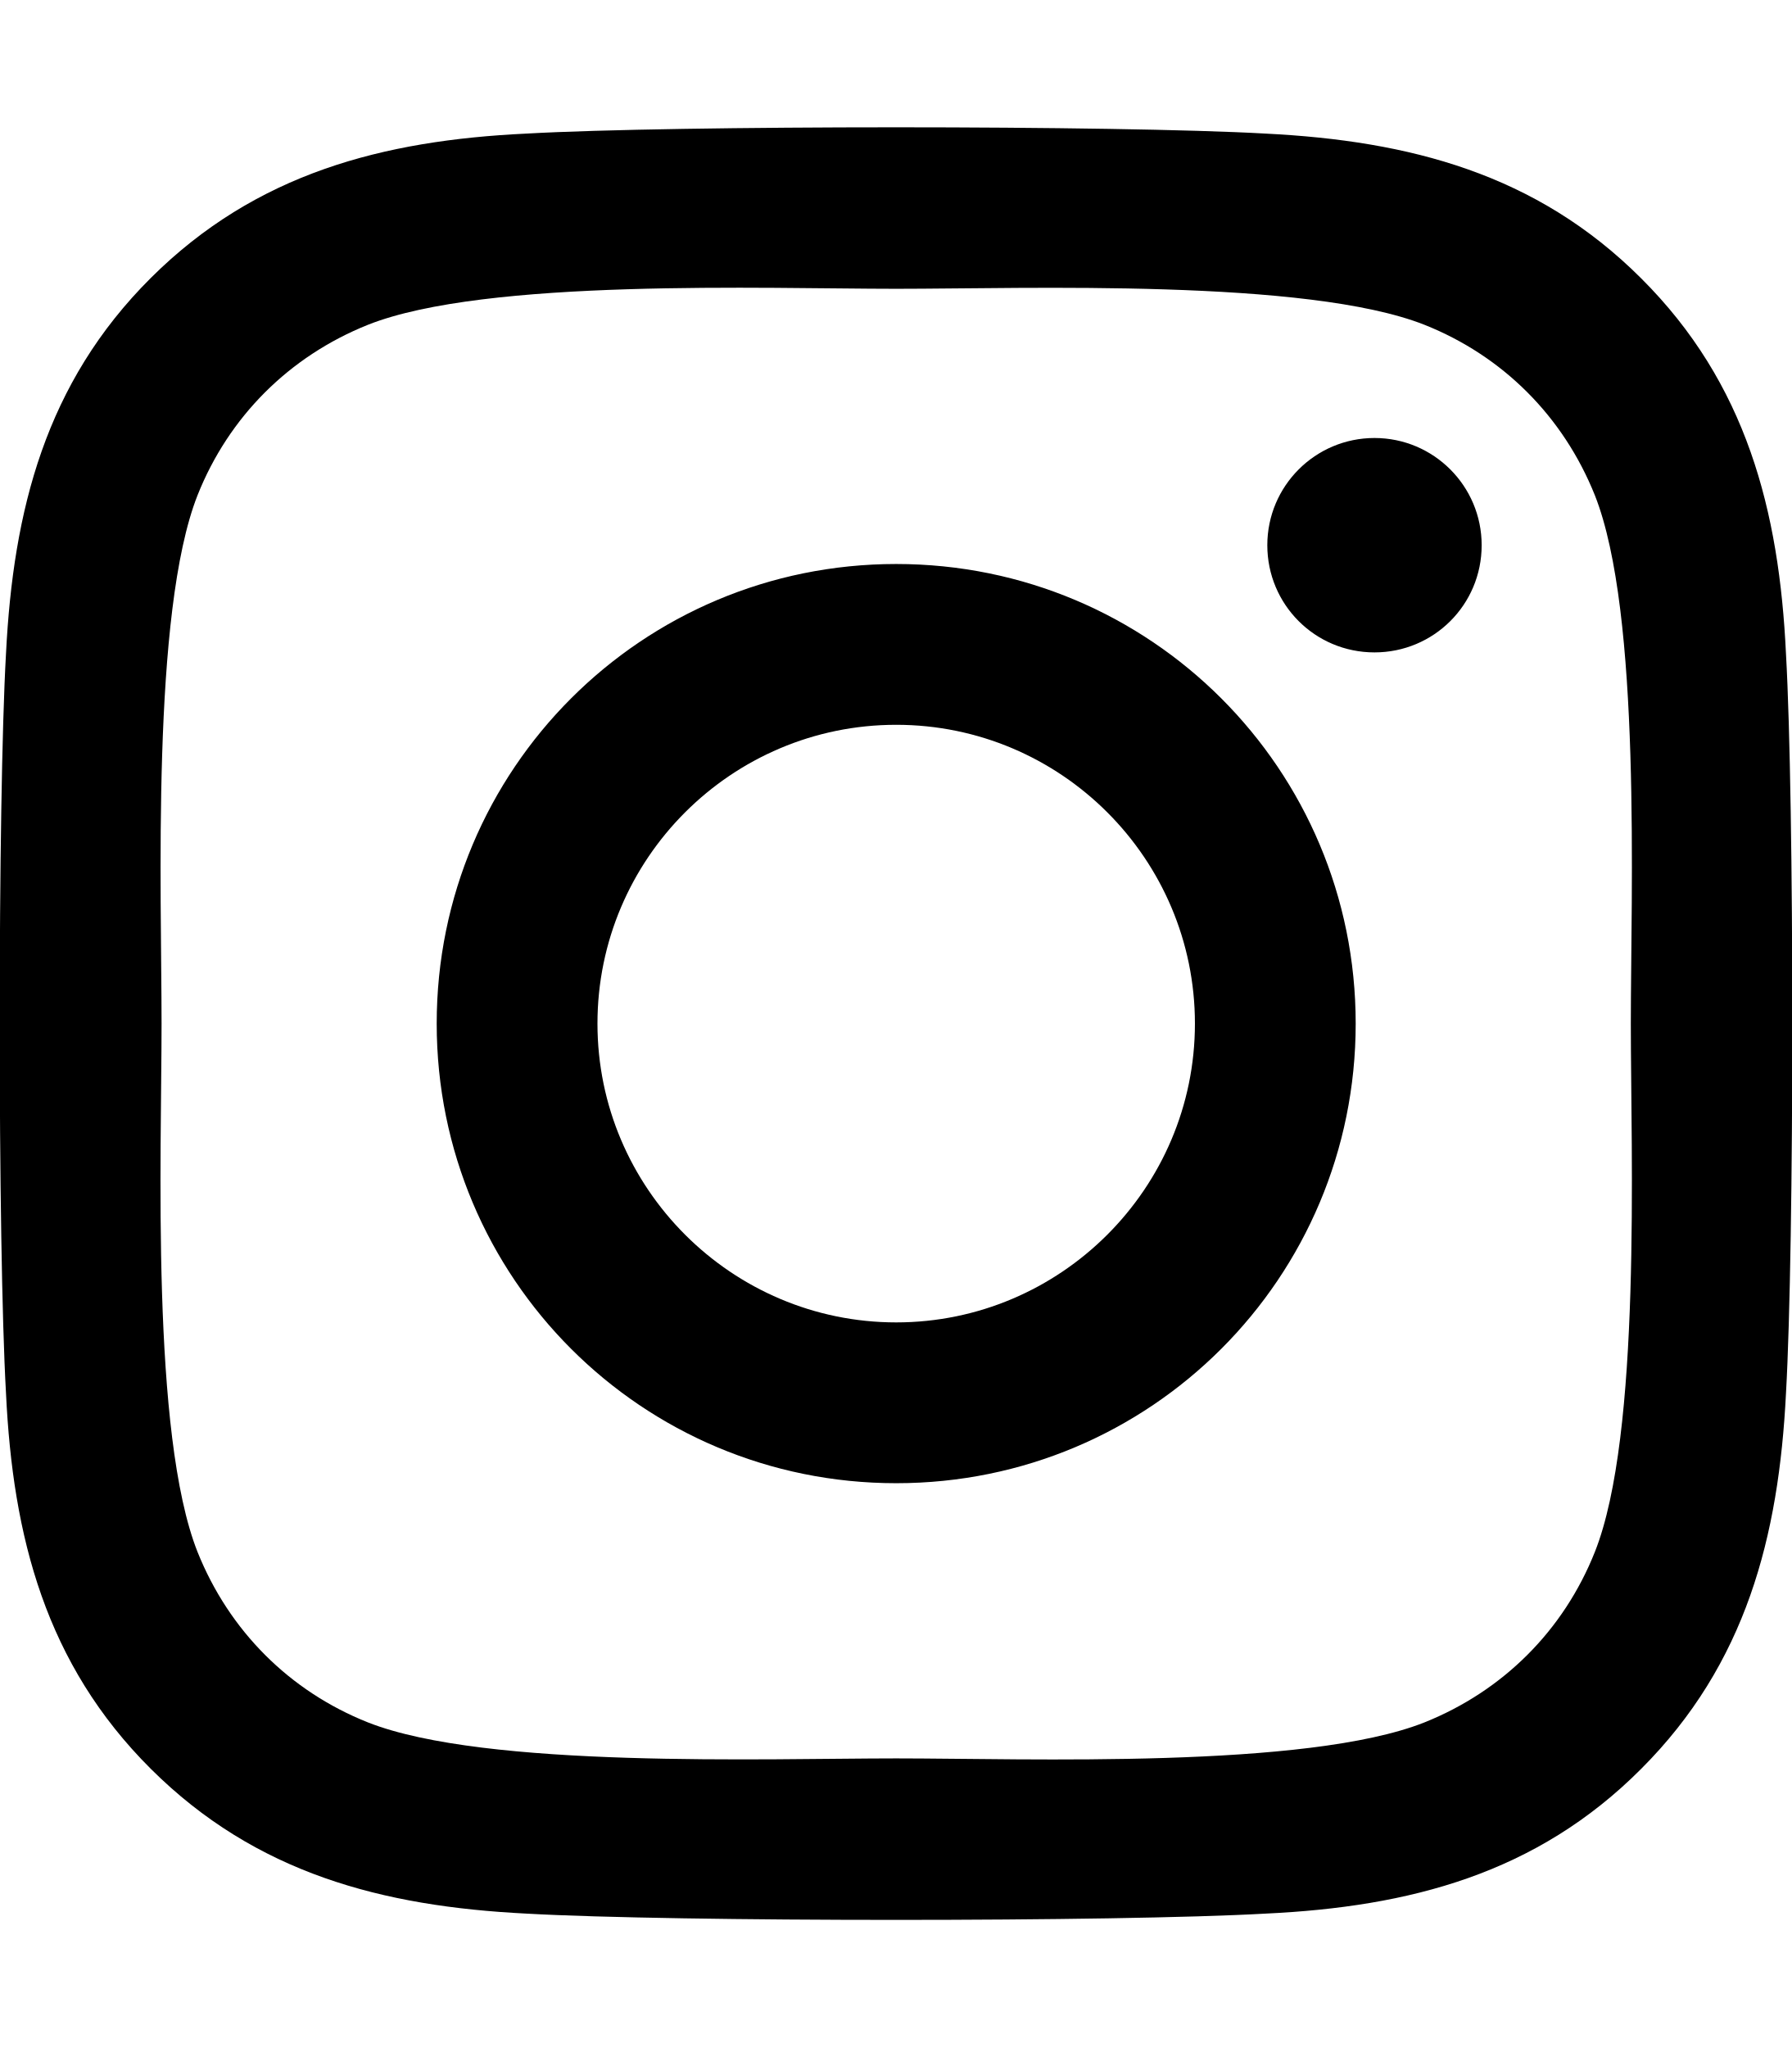
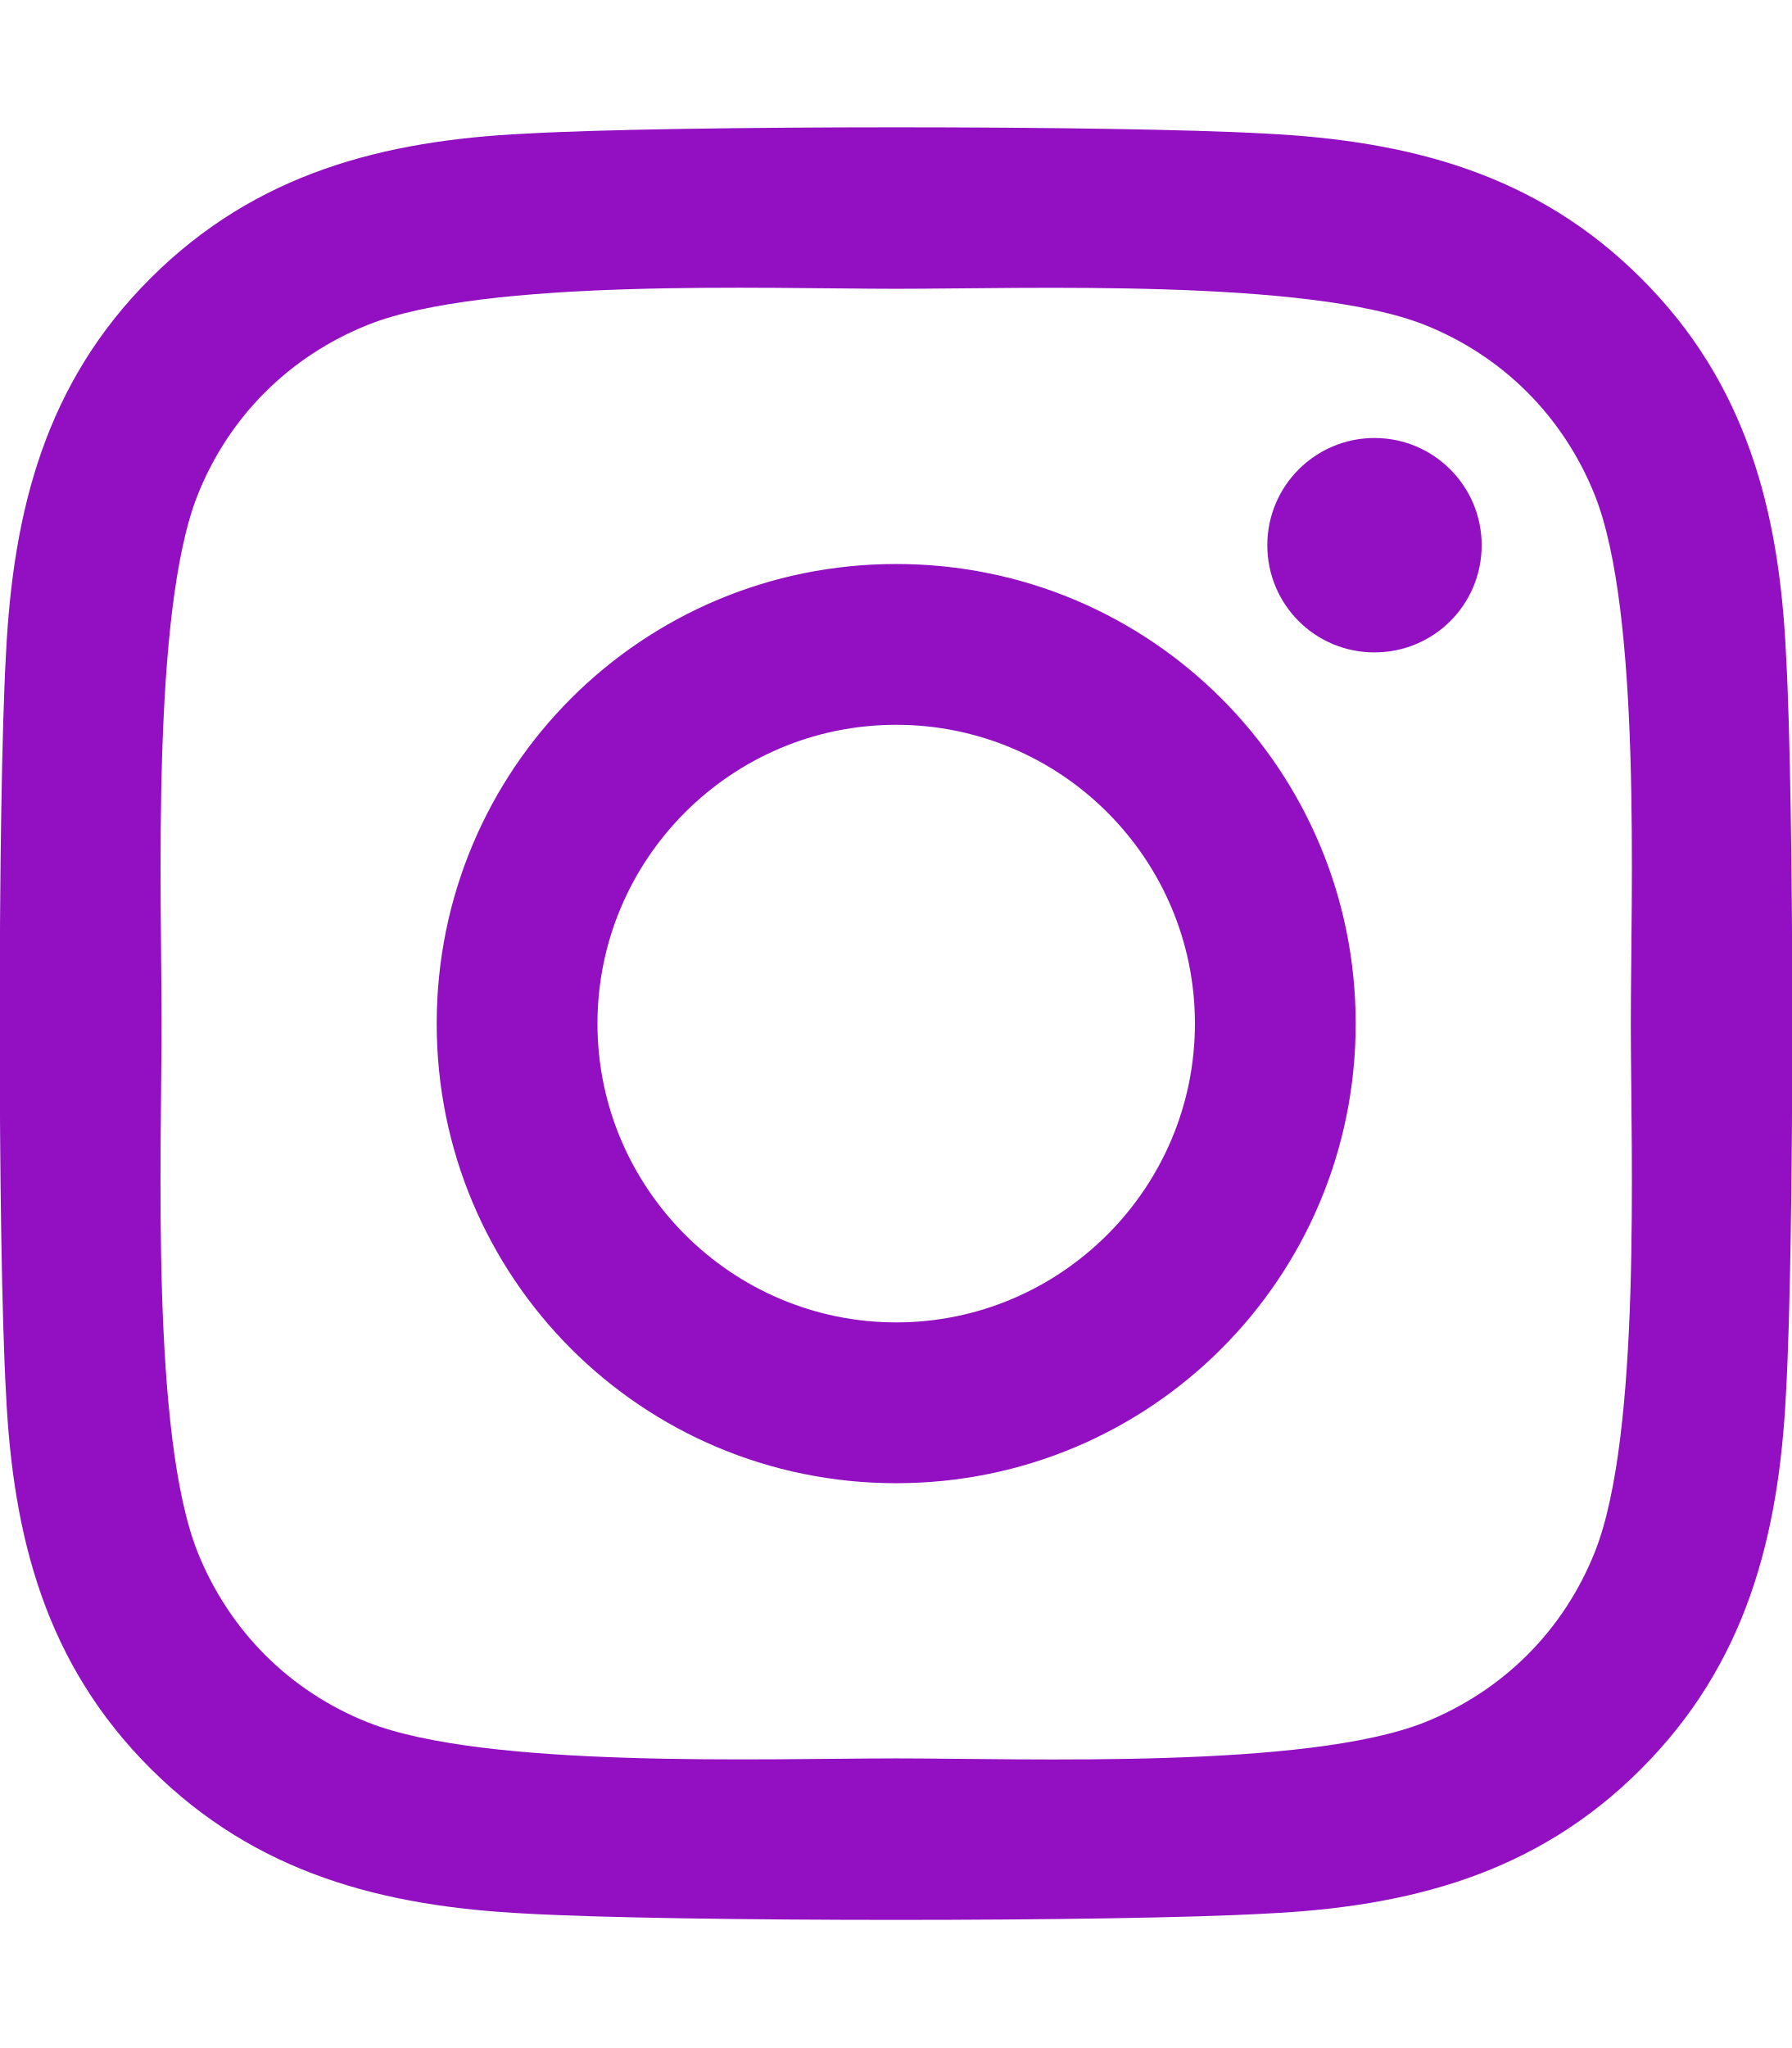
- <svg xmlns="http://www.w3.org/2000/svg" viewBox="0 0 448 512">
-   <path d="M224.1 141c-63.6 0-114.9 51.3-114.9 114.9s51.3 114.9 114.9 114.9S339 319.5 339 255.9 287.7 141 224.1 141zm0 189.6c-41.1 0-74.7-33.5-74.7-74.7s33.5-74.7 74.7-74.7 74.7 33.5 74.7 74.7-33.6 74.7-74.7 74.7zm146.4-194.3c0 14.9-12 26.8-26.8 26.8-14.9 0-26.8-12-26.8-26.8s12-26.8 26.8-26.8 26.8 12 26.8 26.8zm76.1 27.2c-1.7-35.9-9.9-67.7-36.2-93.9-26.2-26.2-58-34.4-93.9-36.2-37-2.1-147.9-2.1-184.9 0-35.8 1.7-67.6 9.9-93.9 36.1s-34.4 58-36.2 93.9c-2.1 37-2.1 147.9 0 184.9 1.7 35.9 9.9 67.7 36.2 93.9s58 34.4 93.9 36.2c37 2.1 147.9 2.1 184.9 0 35.9-1.7 67.7-9.9 93.9-36.2 26.2-26.2 34.4-58 36.2-93.9 2.1-37 2.1-147.8 0-184.8zM398.8 388c-7.8 19.6-22.9 34.7-42.6 42.6-29.5 11.7-99.5 9-132.1 9s-102.7 2.6-132.1-9c-19.6-7.8-34.7-22.9-42.6-42.6-11.7-29.5-9-99.5-9-132.1s-2.6-102.7 9-132.1c7.8-19.6 22.9-34.7 42.6-42.6 29.5-11.7 99.5-9 132.1-9s102.7-2.6 132.1 9c19.6 7.8 34.7 22.9 42.6 42.6 11.7 29.5 9 99.5 9 132.1s2.7 102.7-9 132.1z" />
+ <svg xmlns="http://www.w3.org/2000/svg" height="24" width="21" viewBox="0 0 448 512">
+   <path fill="#9210c1" d="M224.1 141c-63.6 0-114.9 51.3-114.9 114.9s51.3 114.9 114.9 114.9S339 319.5 339 255.9 287.7 141 224.1 141zm0 189.6c-41.1 0-74.7-33.5-74.7-74.7s33.5-74.7 74.7-74.7 74.7 33.5 74.7 74.7-33.6 74.7-74.7 74.7zm146.4-194.3c0 14.9-12 26.8-26.8 26.8-14.9 0-26.8-12-26.8-26.8s12-26.8 26.8-26.8 26.8 12 26.8 26.8zm76.1 27.2c-1.7-35.9-9.9-67.7-36.2-93.9-26.2-26.2-58-34.4-93.9-36.2-37-2.1-147.9-2.1-184.9 0-35.8 1.7-67.6 9.9-93.9 36.1s-34.4 58-36.2 93.9c-2.1 37-2.1 147.9 0 184.9 1.7 35.9 9.9 67.7 36.2 93.9s58 34.4 93.9 36.2c37 2.1 147.9 2.1 184.9 0 35.9-1.7 67.7-9.9 93.9-36.2 26.2-26.2 34.4-58 36.2-93.9 2.1-37 2.1-147.8 0-184.8zM398.8 388c-7.8 19.6-22.9 34.7-42.6 42.6-29.5 11.7-99.5 9-132.1 9s-102.7 2.6-132.1-9c-19.6-7.8-34.7-22.9-42.6-42.6-11.7-29.5-9-99.5-9-132.1s-2.6-102.7 9-132.1c7.8-19.6 22.9-34.7 42.6-42.6 29.5-11.7 99.5-9 132.1-9s102.7-2.6 132.1 9c19.6 7.8 34.7 22.9 42.6 42.6 11.7 29.5 9 99.5 9 132.1s2.7 102.7-9 132.1z" />
</svg>
